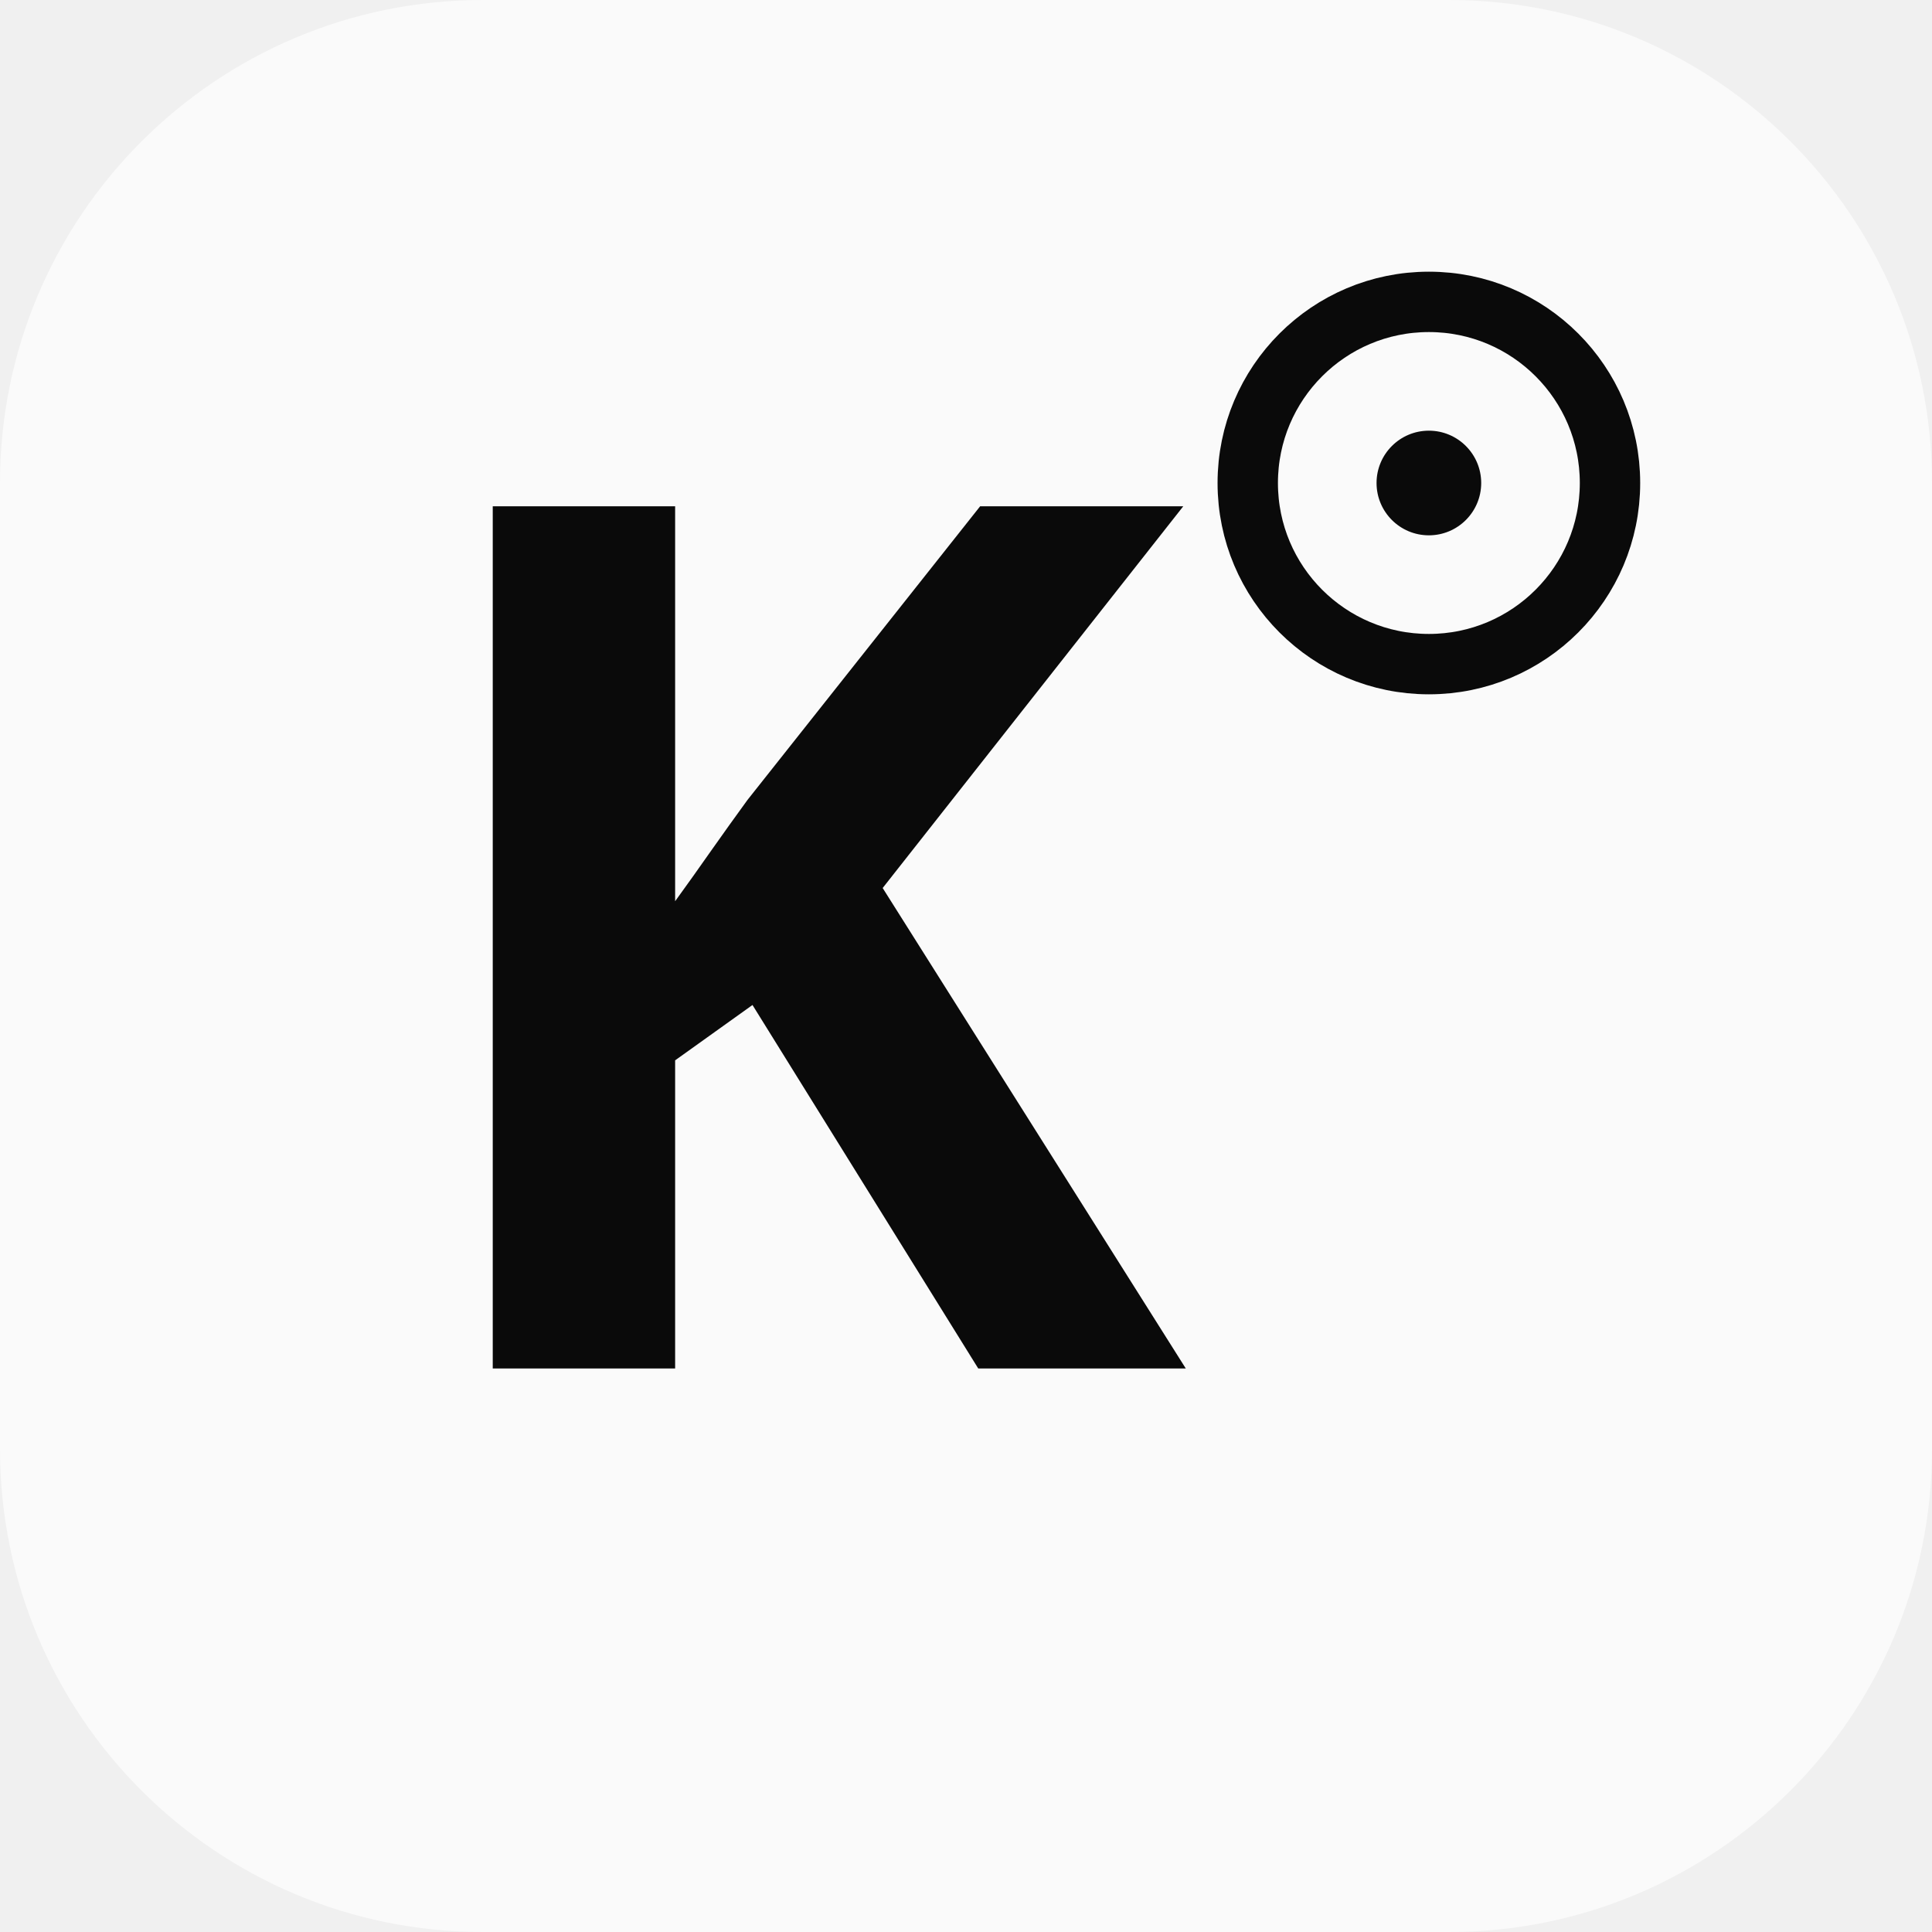
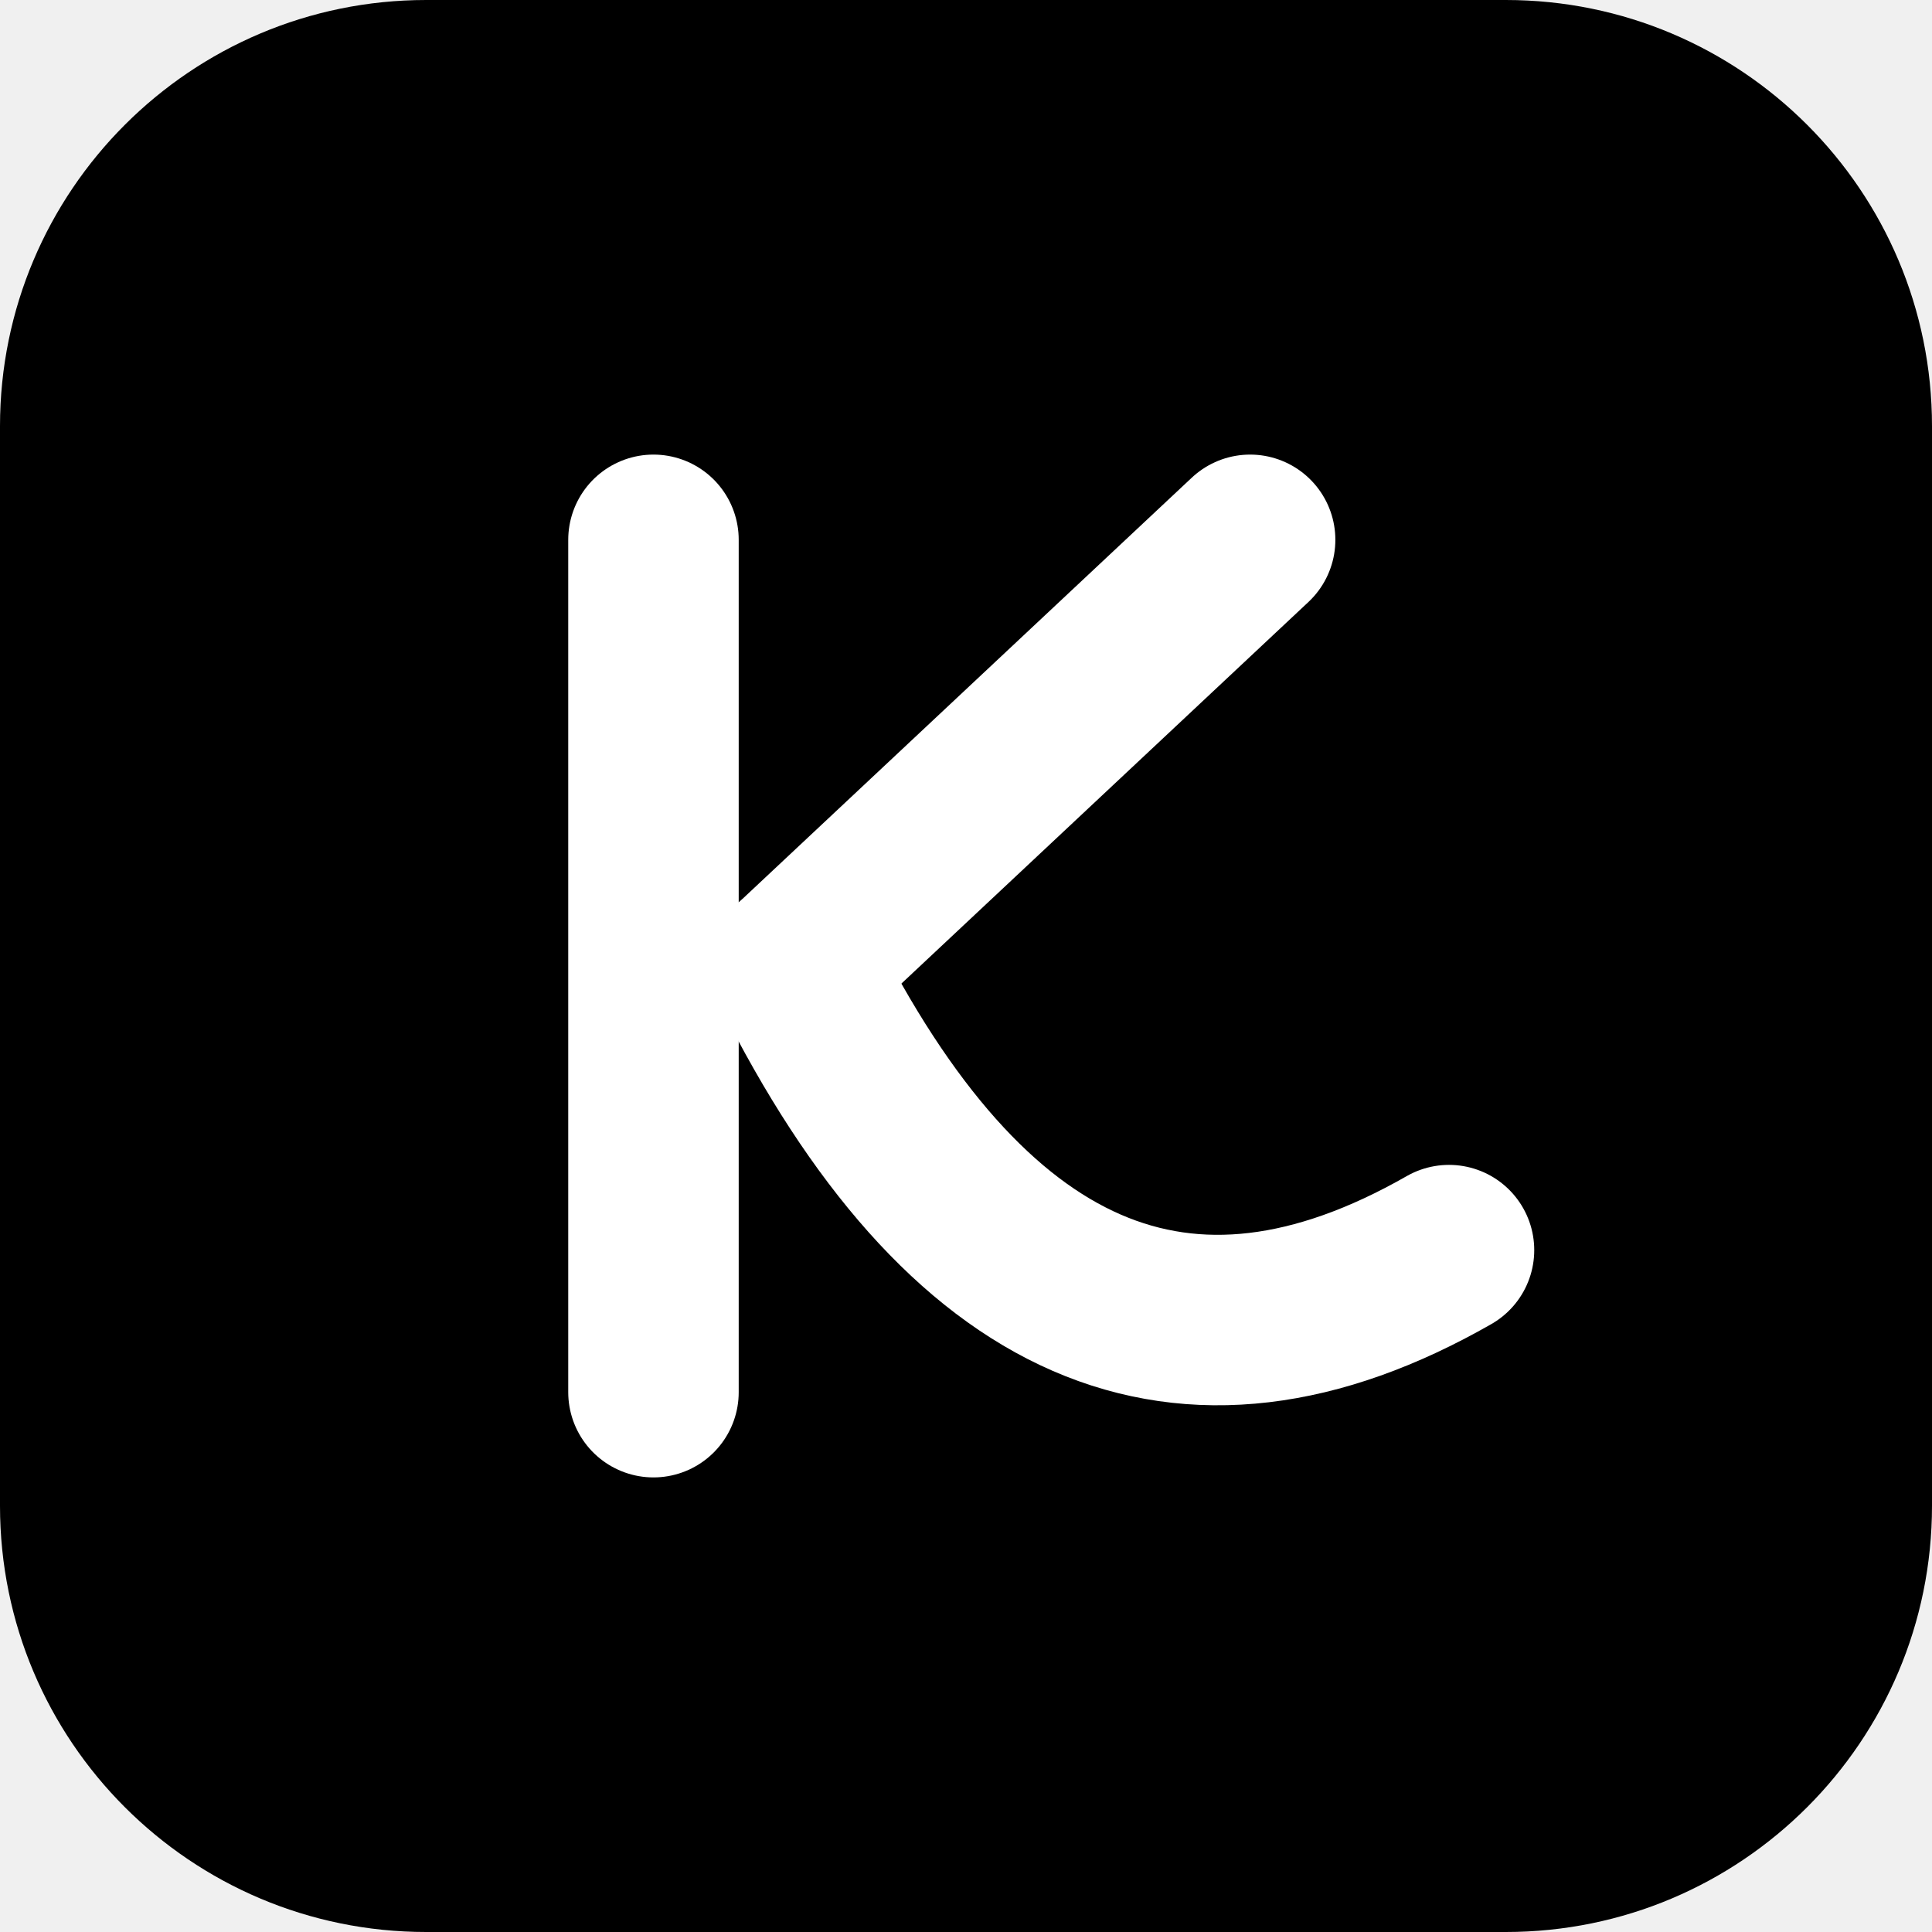
- <svg xmlns="http://www.w3.org/2000/svg" width="512" height="512" viewBox="0 0 48 48">
-   <rect width="48" height="48" rx="12" fill="#FAFAFA" />
-   <text x="19.5" y="34" font-family="Poppins" font-weight="700" font-size="30" fill="#0A0A0A" text-anchor="middle">K</text>
-   <circle cx="35.5" cy="12" r="4.5" fill="none" stroke="#0A0A0A" stroke-width="1.5" />
-   <circle cx="35.5" cy="12" r="1.3" fill="#0A0A0A" />
+ <svg xmlns="http://www.w3.org/2000/svg" width="512" height="512" viewBox="0 0 68 68">
+   <rect width="68" height="68" rx="15" fill="#000000" />
+   <g stroke="#ffffff" stroke-width="6" stroke-linecap="round" fill="none">
+     <line x1="23" y1="19" x2="23" y2="49" />
+     <line x1="28" y1="34" x2="44" y2="19" />
+     <path d="M 28 34 Q 37 52 51 44" />
+   </g>
</svg>
